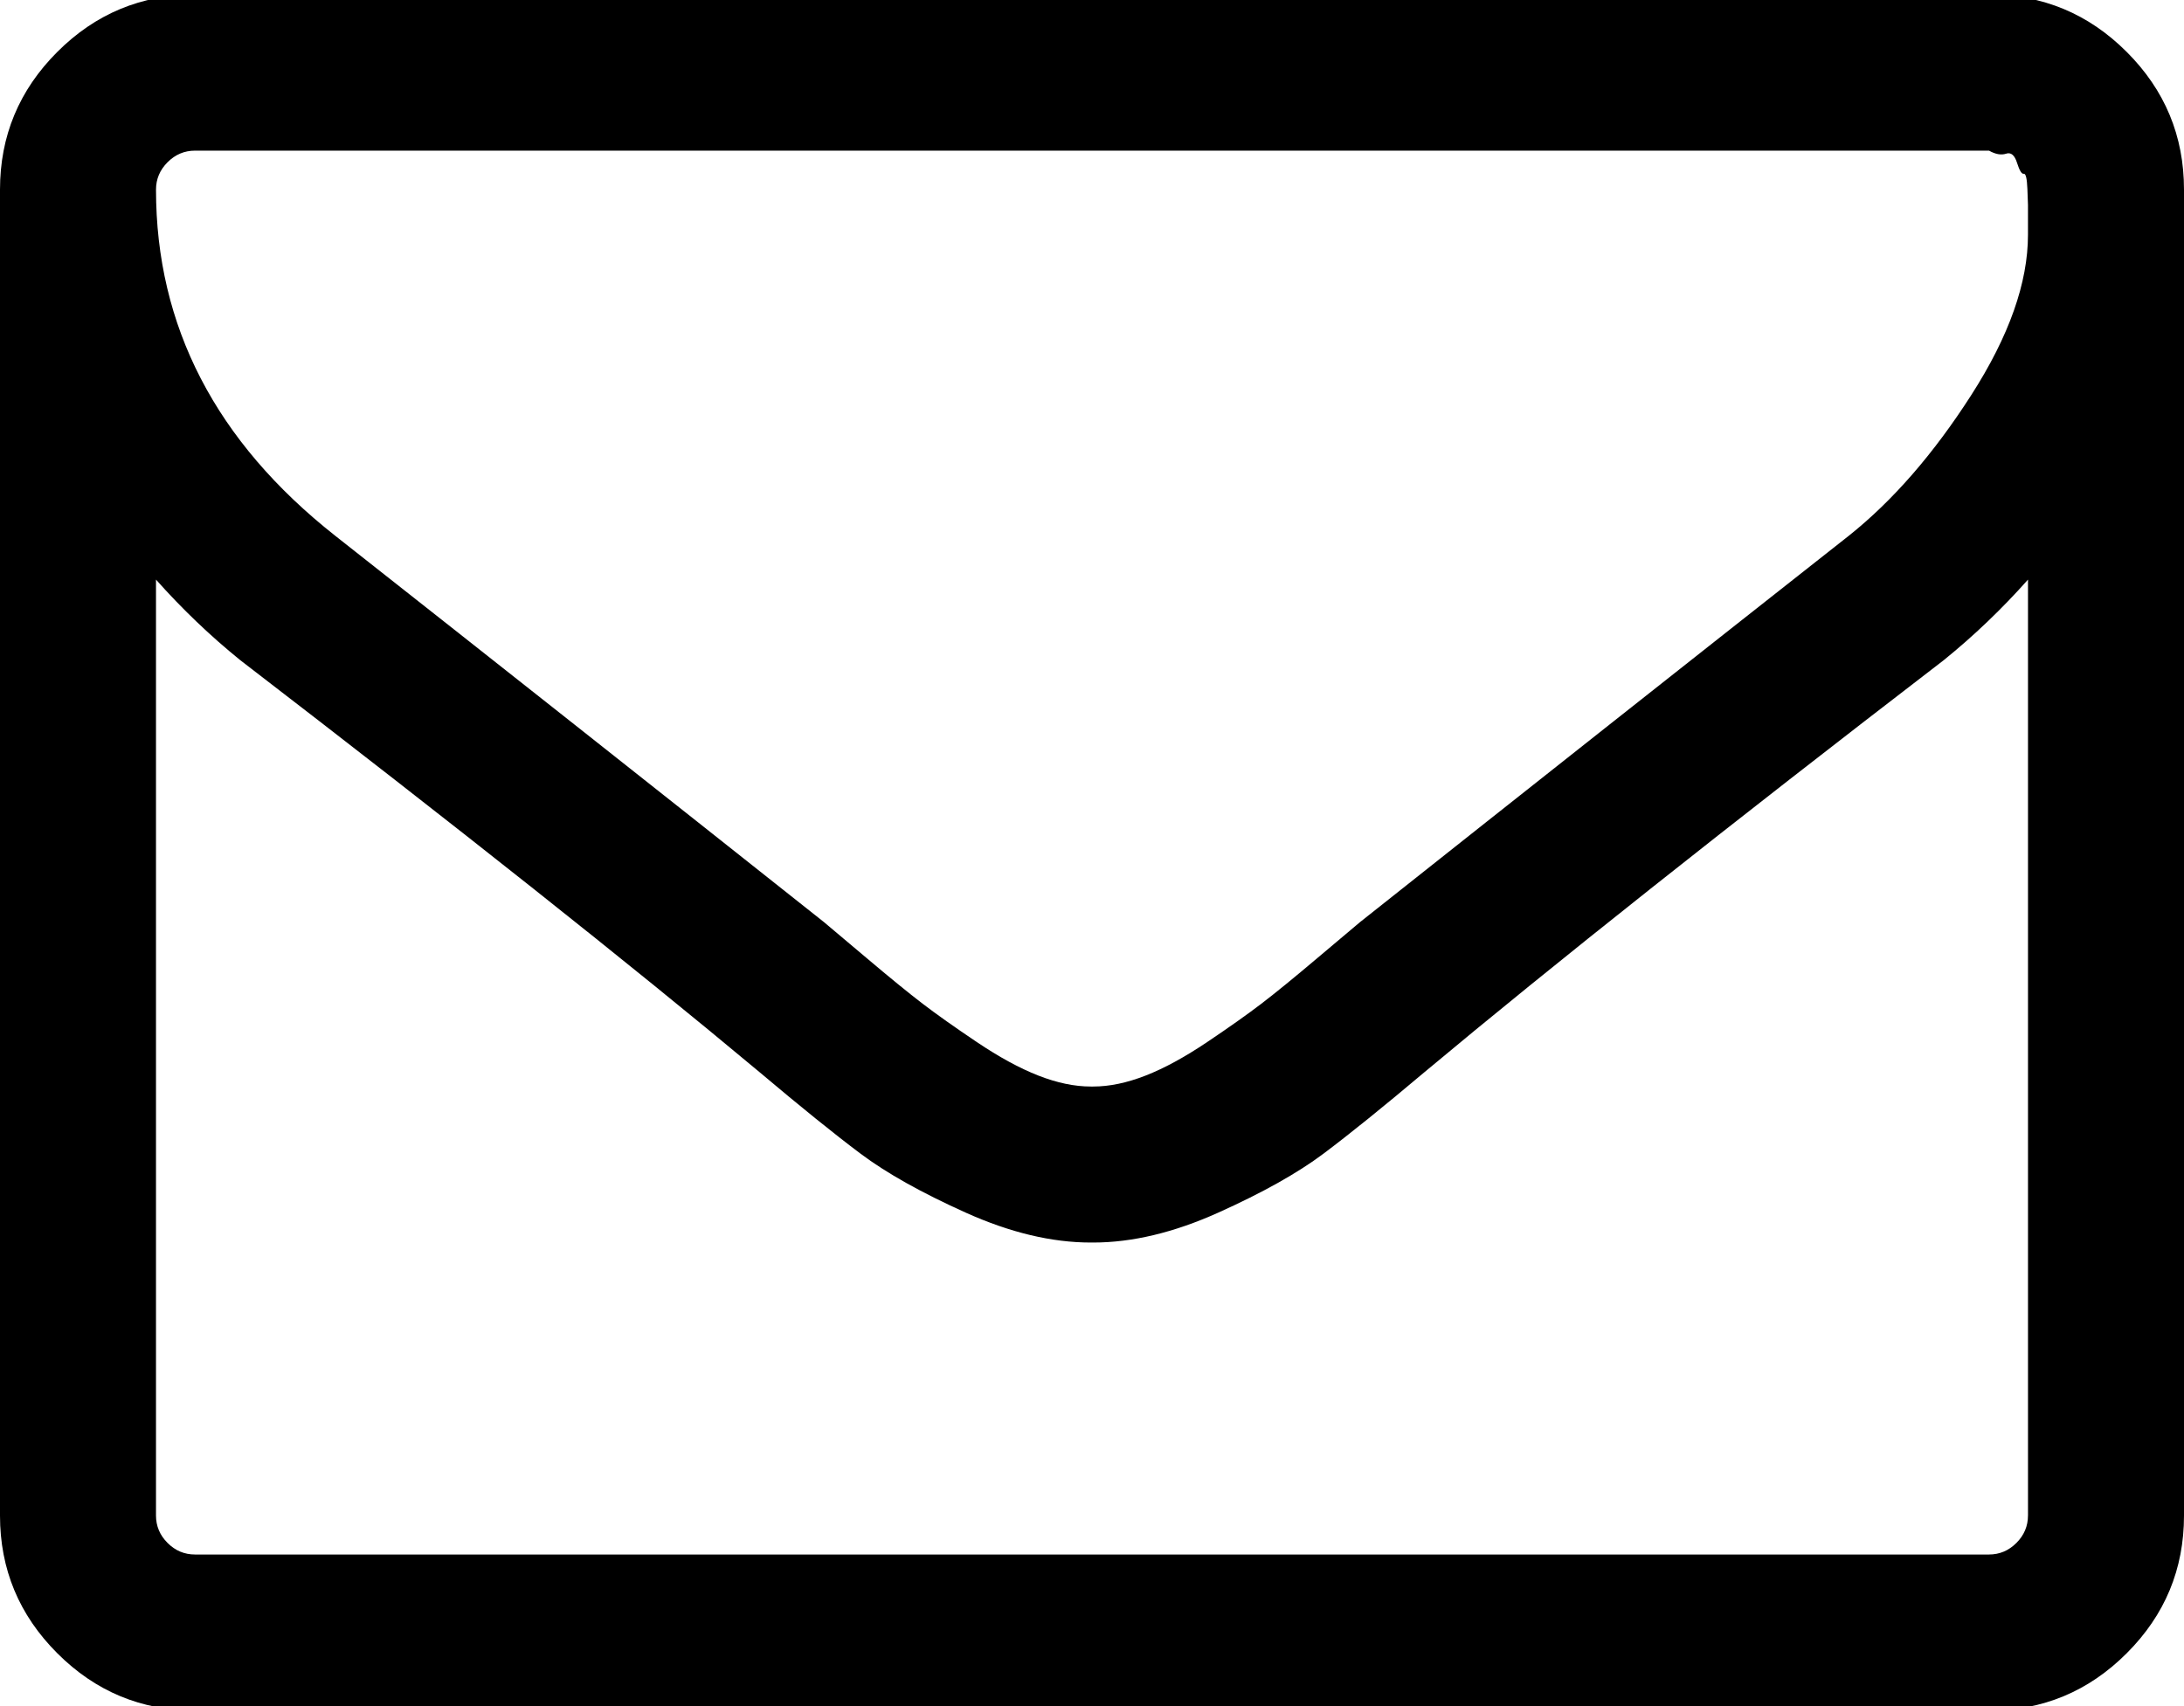
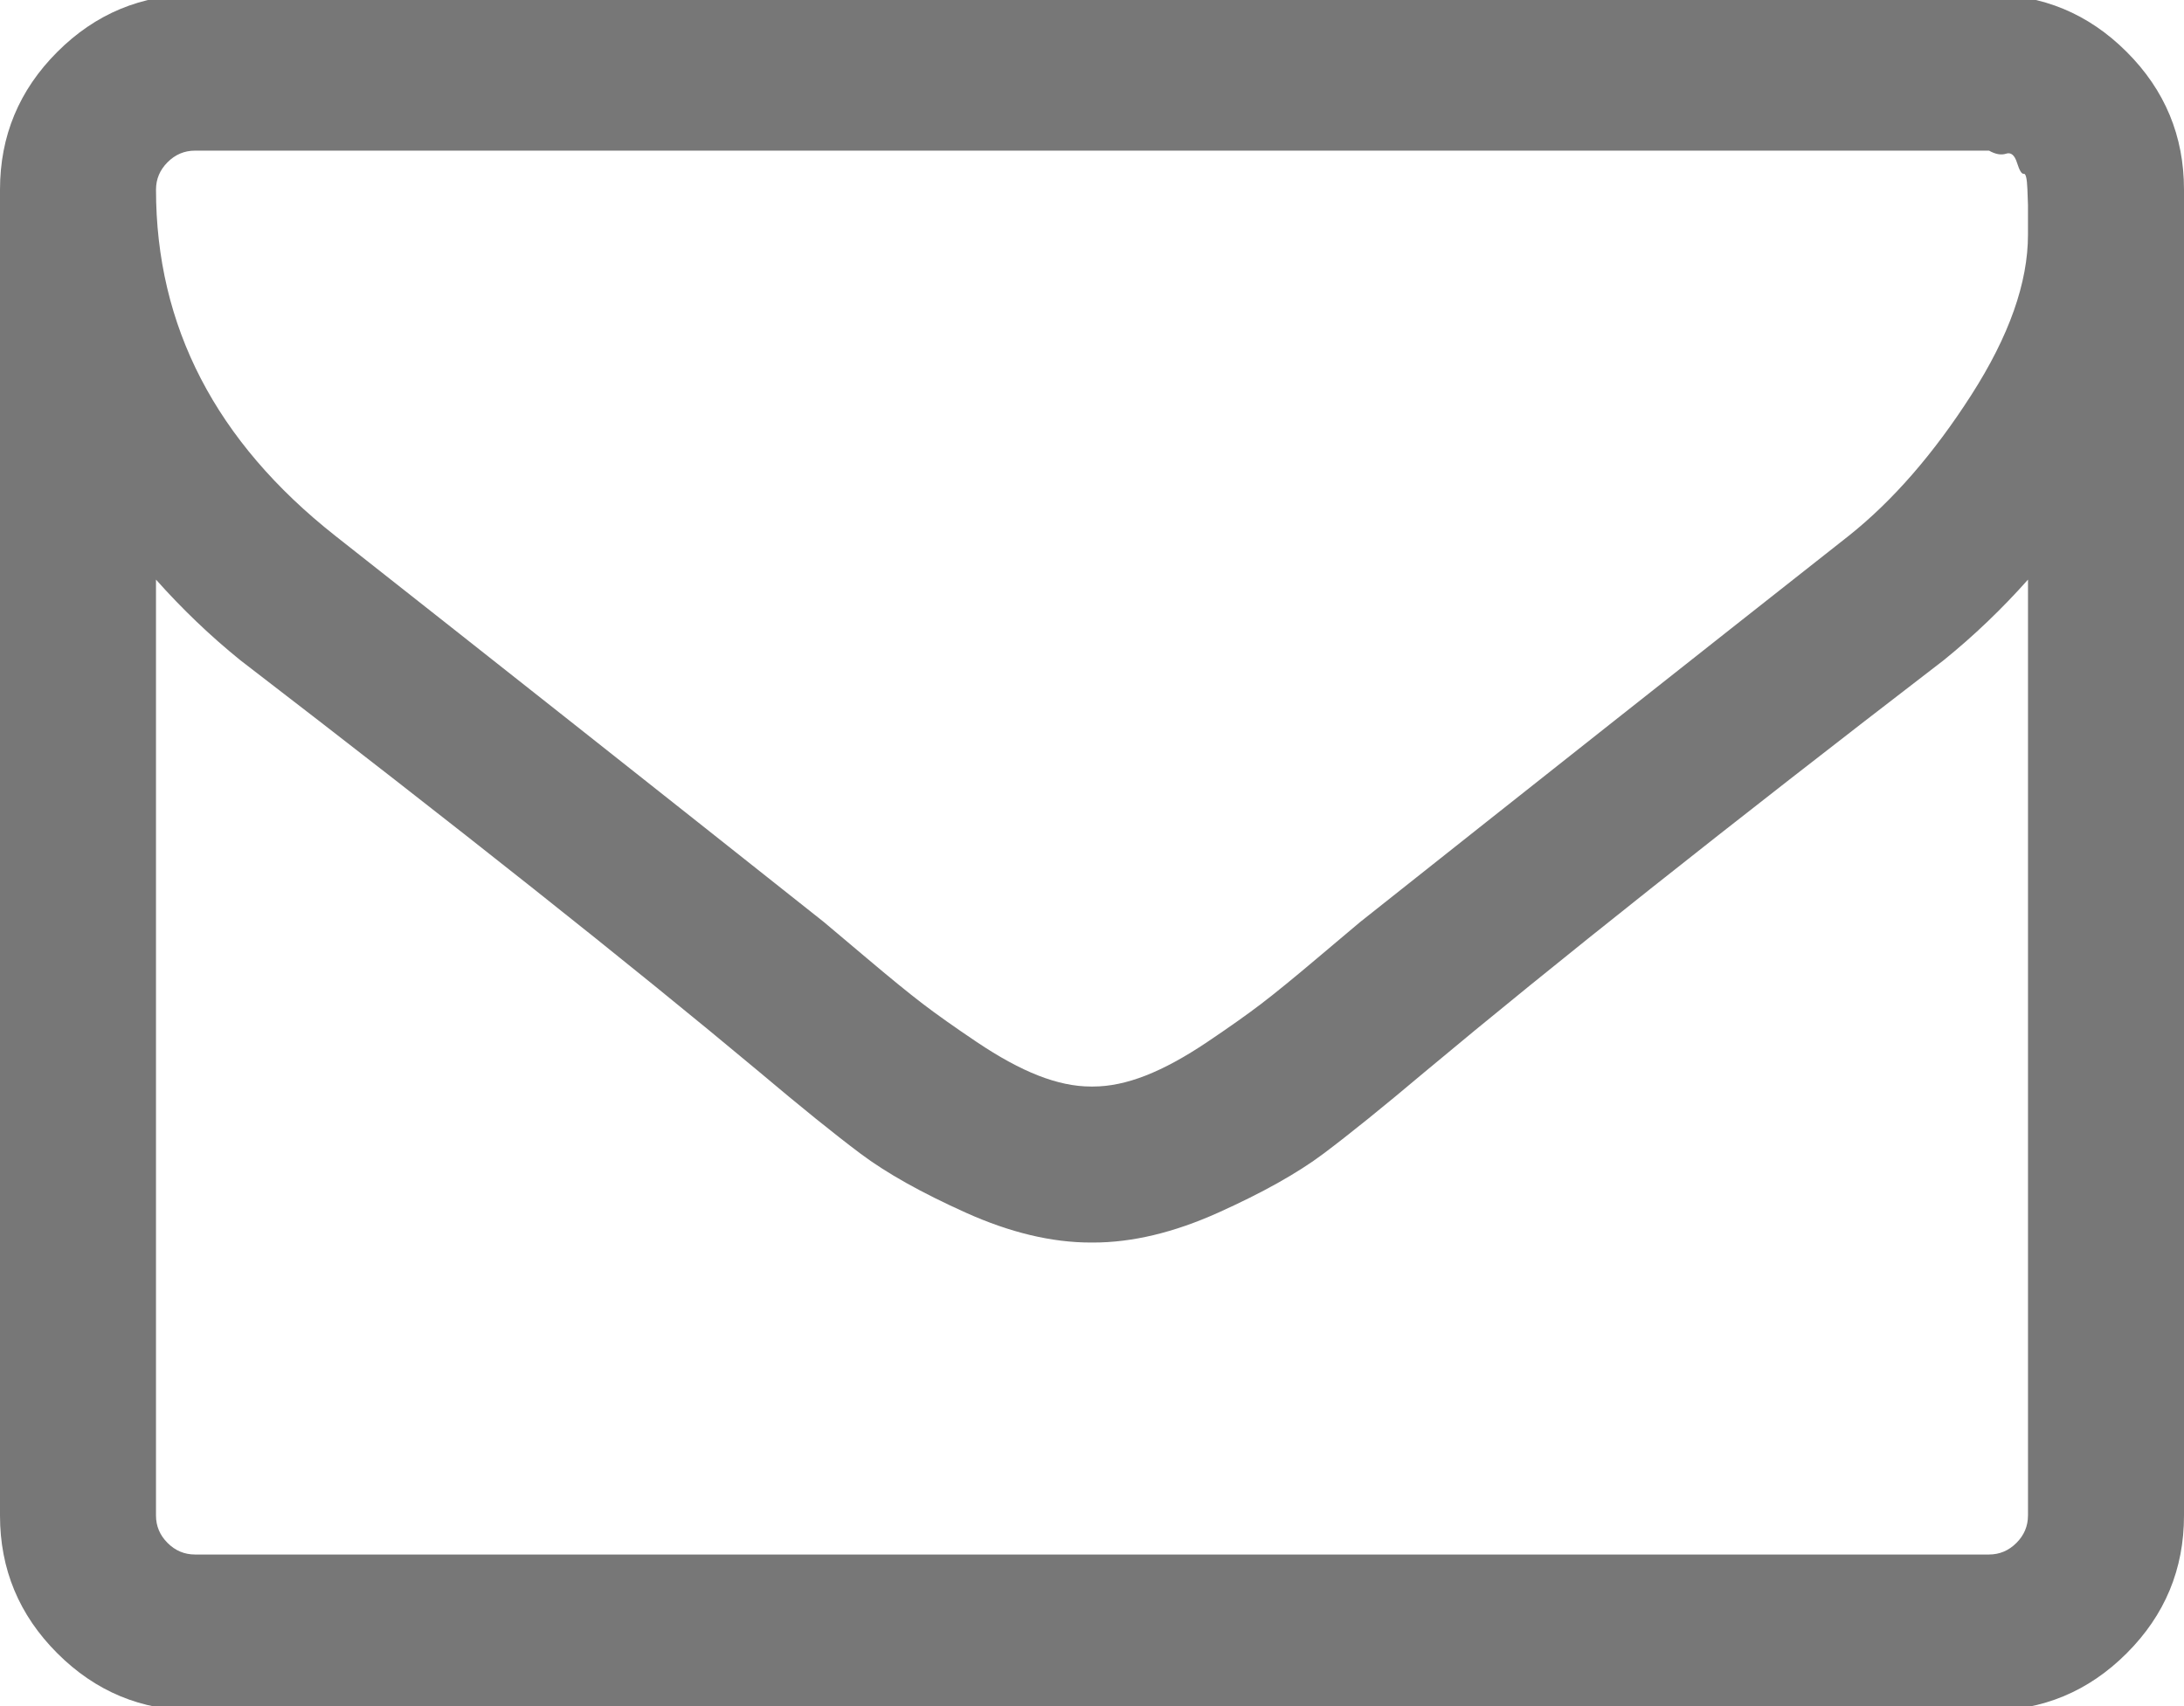
<svg xmlns="http://www.w3.org/2000/svg" width="146px" height="114px" viewBox="0 0 146 114" version="1.1">
  <defs />
  <g id="Symbols" stroke="none" stroke-width="1" fill="none" fill-rule="evenodd">
-     <g id="envelope5" fill="#000000">
+     <g id="envelope5" fill="#777777">
      <path d="M142.171,3.472 C139.618,0.919 136.549,-0.357 132.965,-0.357 L13.036,-0.357 C9.451,-0.357 6.382,0.919 3.829,3.472 C1.276,6.025 0,9.094 0,12.679 L0,101.323 C0,104.908 1.276,107.975 3.829,110.528 C6.382,113.083 9.451,114.358 13.036,114.358 L132.965,114.358 C136.549,114.358 139.618,113.083 142.171,110.528 C144.725,107.975 146,104.907 146,101.323 L146,12.679 C146,9.094 144.725,6.025 142.171,3.472 L142.171,3.472 Z M135.57,101.321 C135.57,102.027 135.312,102.638 134.796,103.154 C134.28,103.67 133.669,103.927 132.964,103.927 L13.035,103.927 C12.329,103.927 11.718,103.67 11.202,103.154 C10.686,102.638 10.428,102.027 10.428,101.321 L10.428,38.75 C12.166,40.705 14.04,42.498 16.05,44.127 C30.607,55.316 42.176,64.495 50.758,71.665 C53.528,74.001 55.782,75.82 57.52,77.124 C59.258,78.428 61.607,79.744 64.567,81.075 C67.527,82.406 70.311,83.07 72.918,83.07 L73,83.07 L73.081,83.07 C75.687,83.07 78.473,82.406 81.432,81.075 C84.393,79.744 86.743,78.428 88.481,77.124 C90.218,75.82 92.473,74.001 95.243,71.665 C103.825,64.495 115.393,55.316 129.95,44.127 C131.96,42.498 133.835,40.705 135.571,38.75 L135.571,101.321 L135.57,101.321 Z M135.57,14.797 L135.57,15.693 C135.57,18.897 134.308,22.469 131.783,26.406 C129.258,30.344 126.527,33.481 123.595,35.816 C113.111,44.073 102.222,52.681 90.923,61.643 C90.597,61.914 89.646,62.716 88.071,64.046 C86.497,65.377 85.247,66.397 84.323,67.102 C83.399,67.809 82.192,68.664 80.698,69.668 C79.204,70.672 77.833,71.42 76.584,71.908 C75.335,72.396 74.167,72.64 73.081,72.64 L73,72.64 L72.918,72.64 C71.832,72.64 70.665,72.396 69.415,71.908 C68.166,71.42 66.794,70.672 65.301,69.668 C63.808,68.664 62.599,67.809 61.676,67.102 C60.753,66.397 59.503,65.377 57.928,64.046 C56.353,62.716 55.402,61.914 55.076,61.643 C43.779,52.681 32.889,44.073 22.406,35.816 C14.421,29.516 10.429,21.803 10.429,12.678 C10.429,11.972 10.687,11.361 11.203,10.845 C11.719,10.329 12.33,10.071 13.036,10.071 L132.965,10.071 C133.399,10.315 133.779,10.383 134.106,10.275 C134.432,10.165 134.676,10.369 134.838,10.885 C135.001,11.401 135.15,11.645 135.286,11.618 C135.422,11.591 135.504,11.93 135.531,12.637 C135.556,13.343 135.57,13.698 135.57,13.698 L135.57,14.797 L135.57,14.797 Z" id="Shape" />
    </g>
  </g>
</svg>
